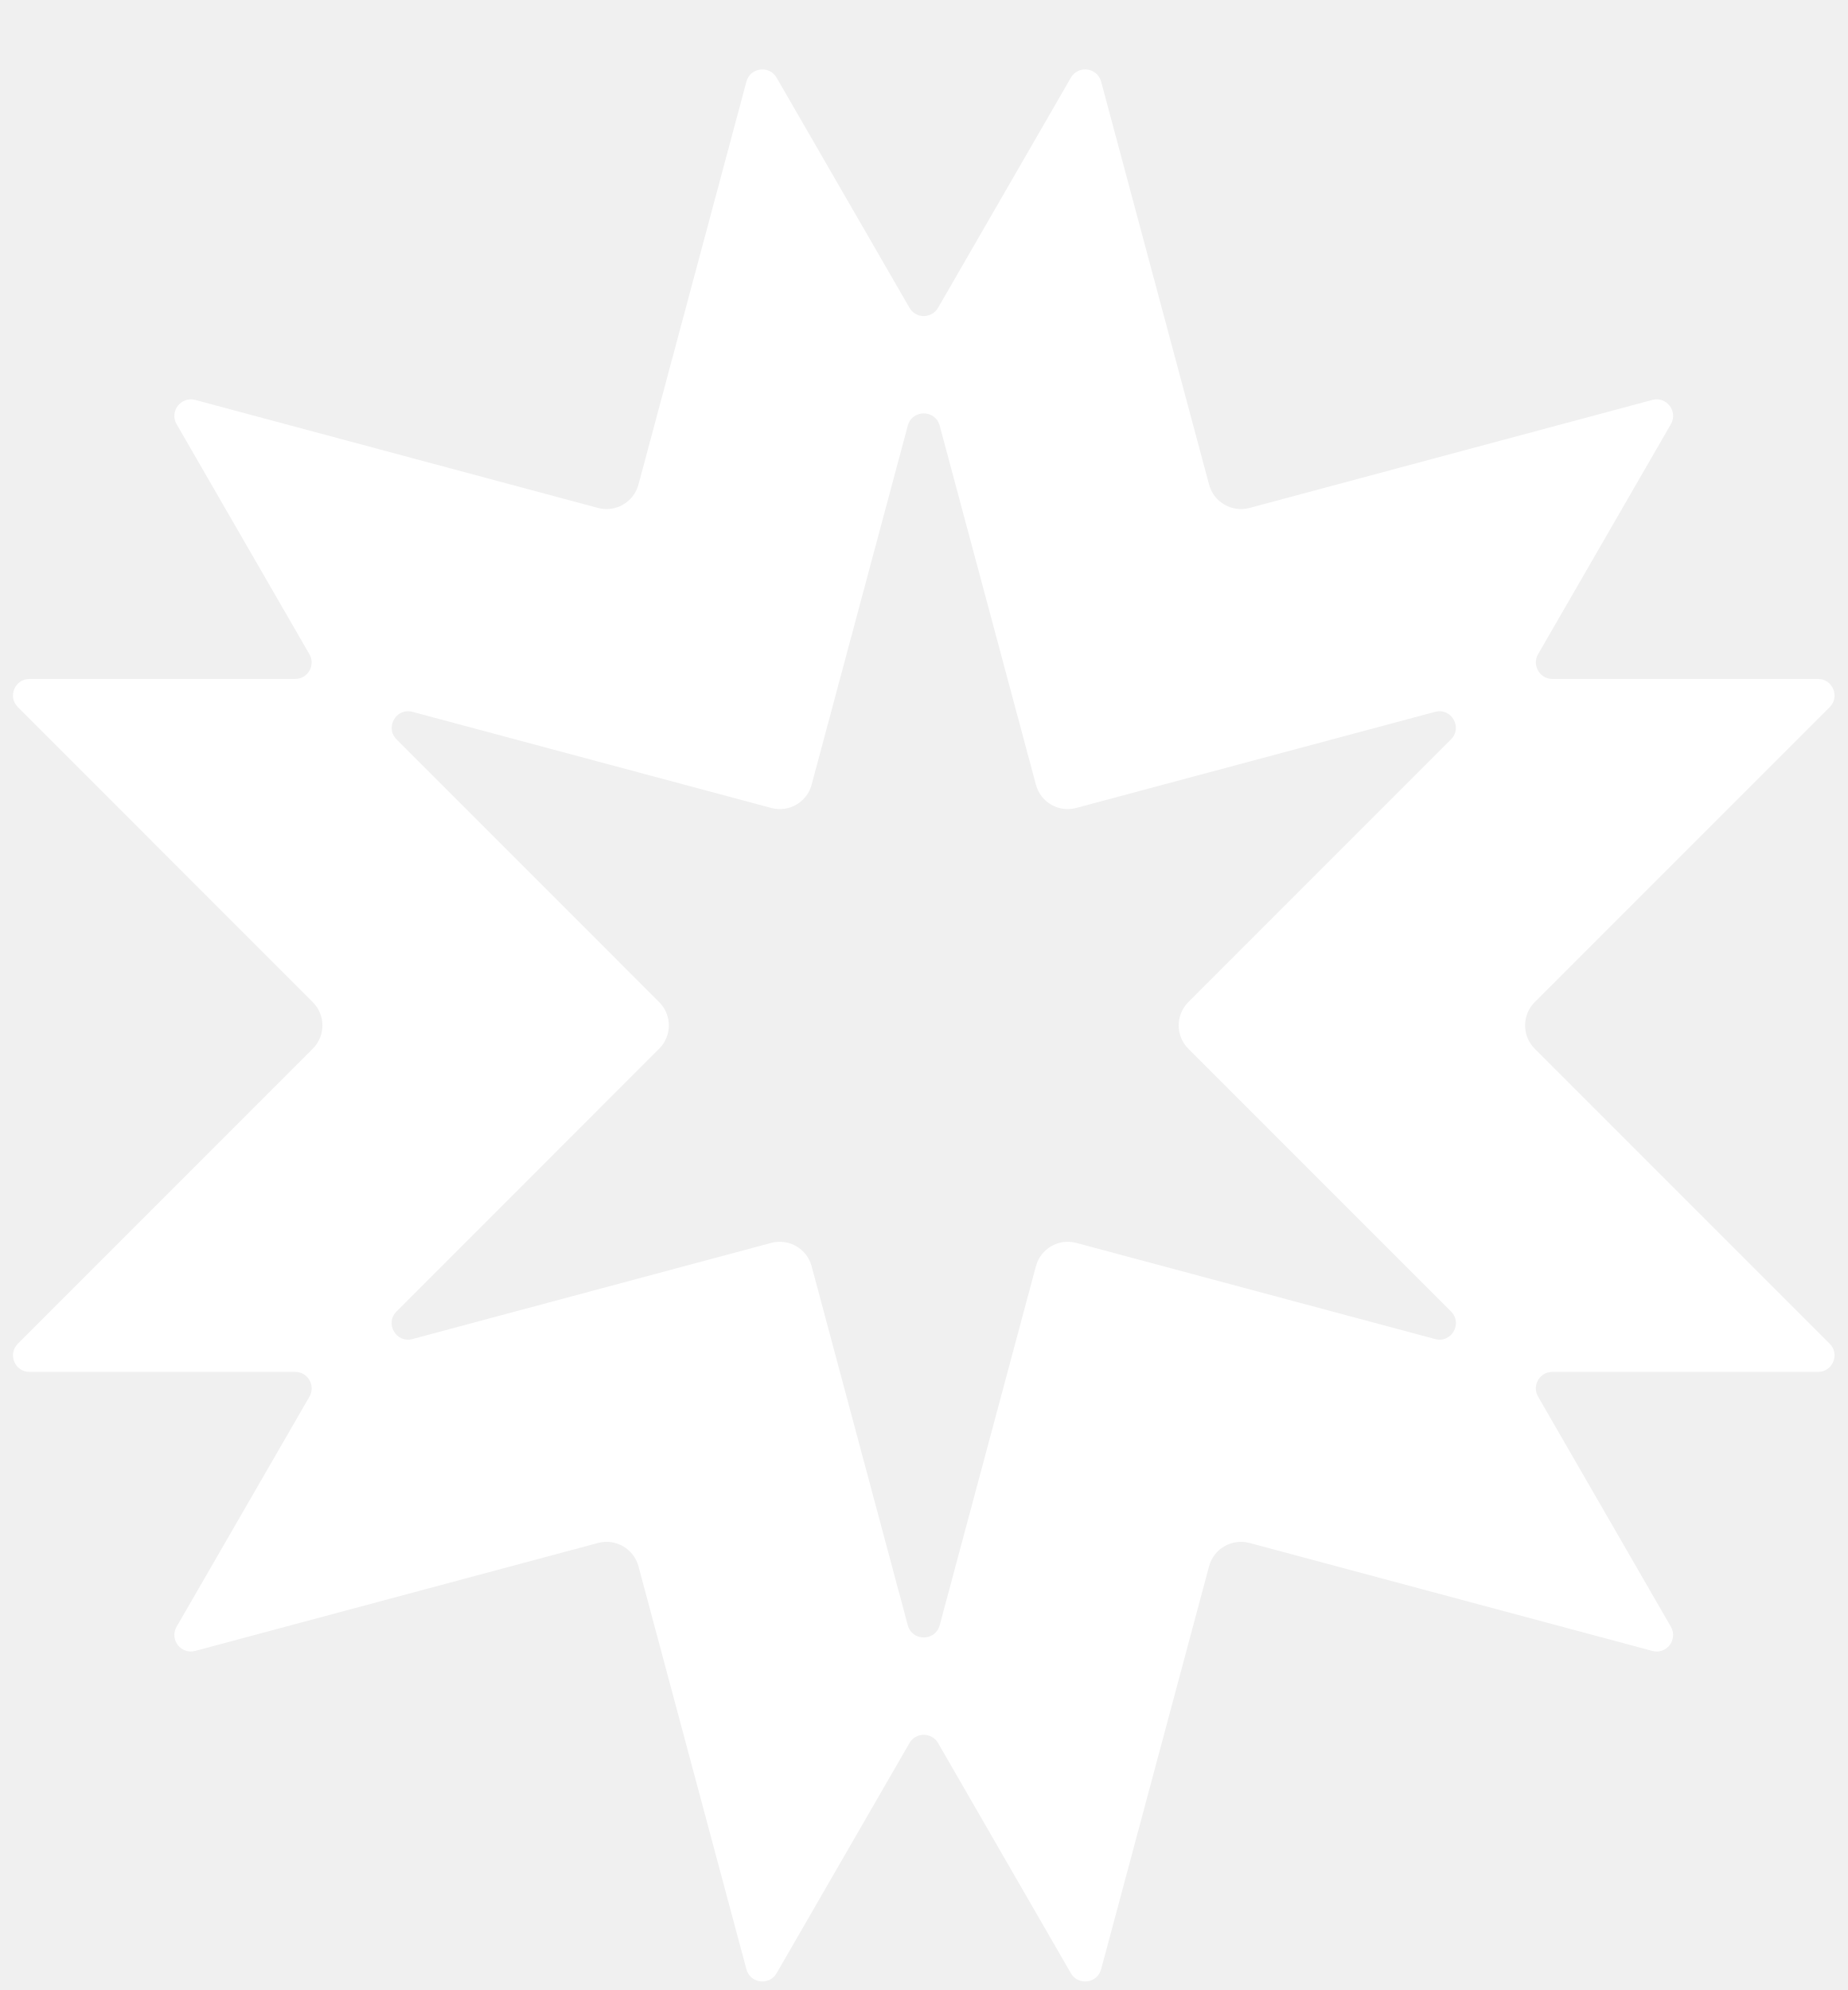
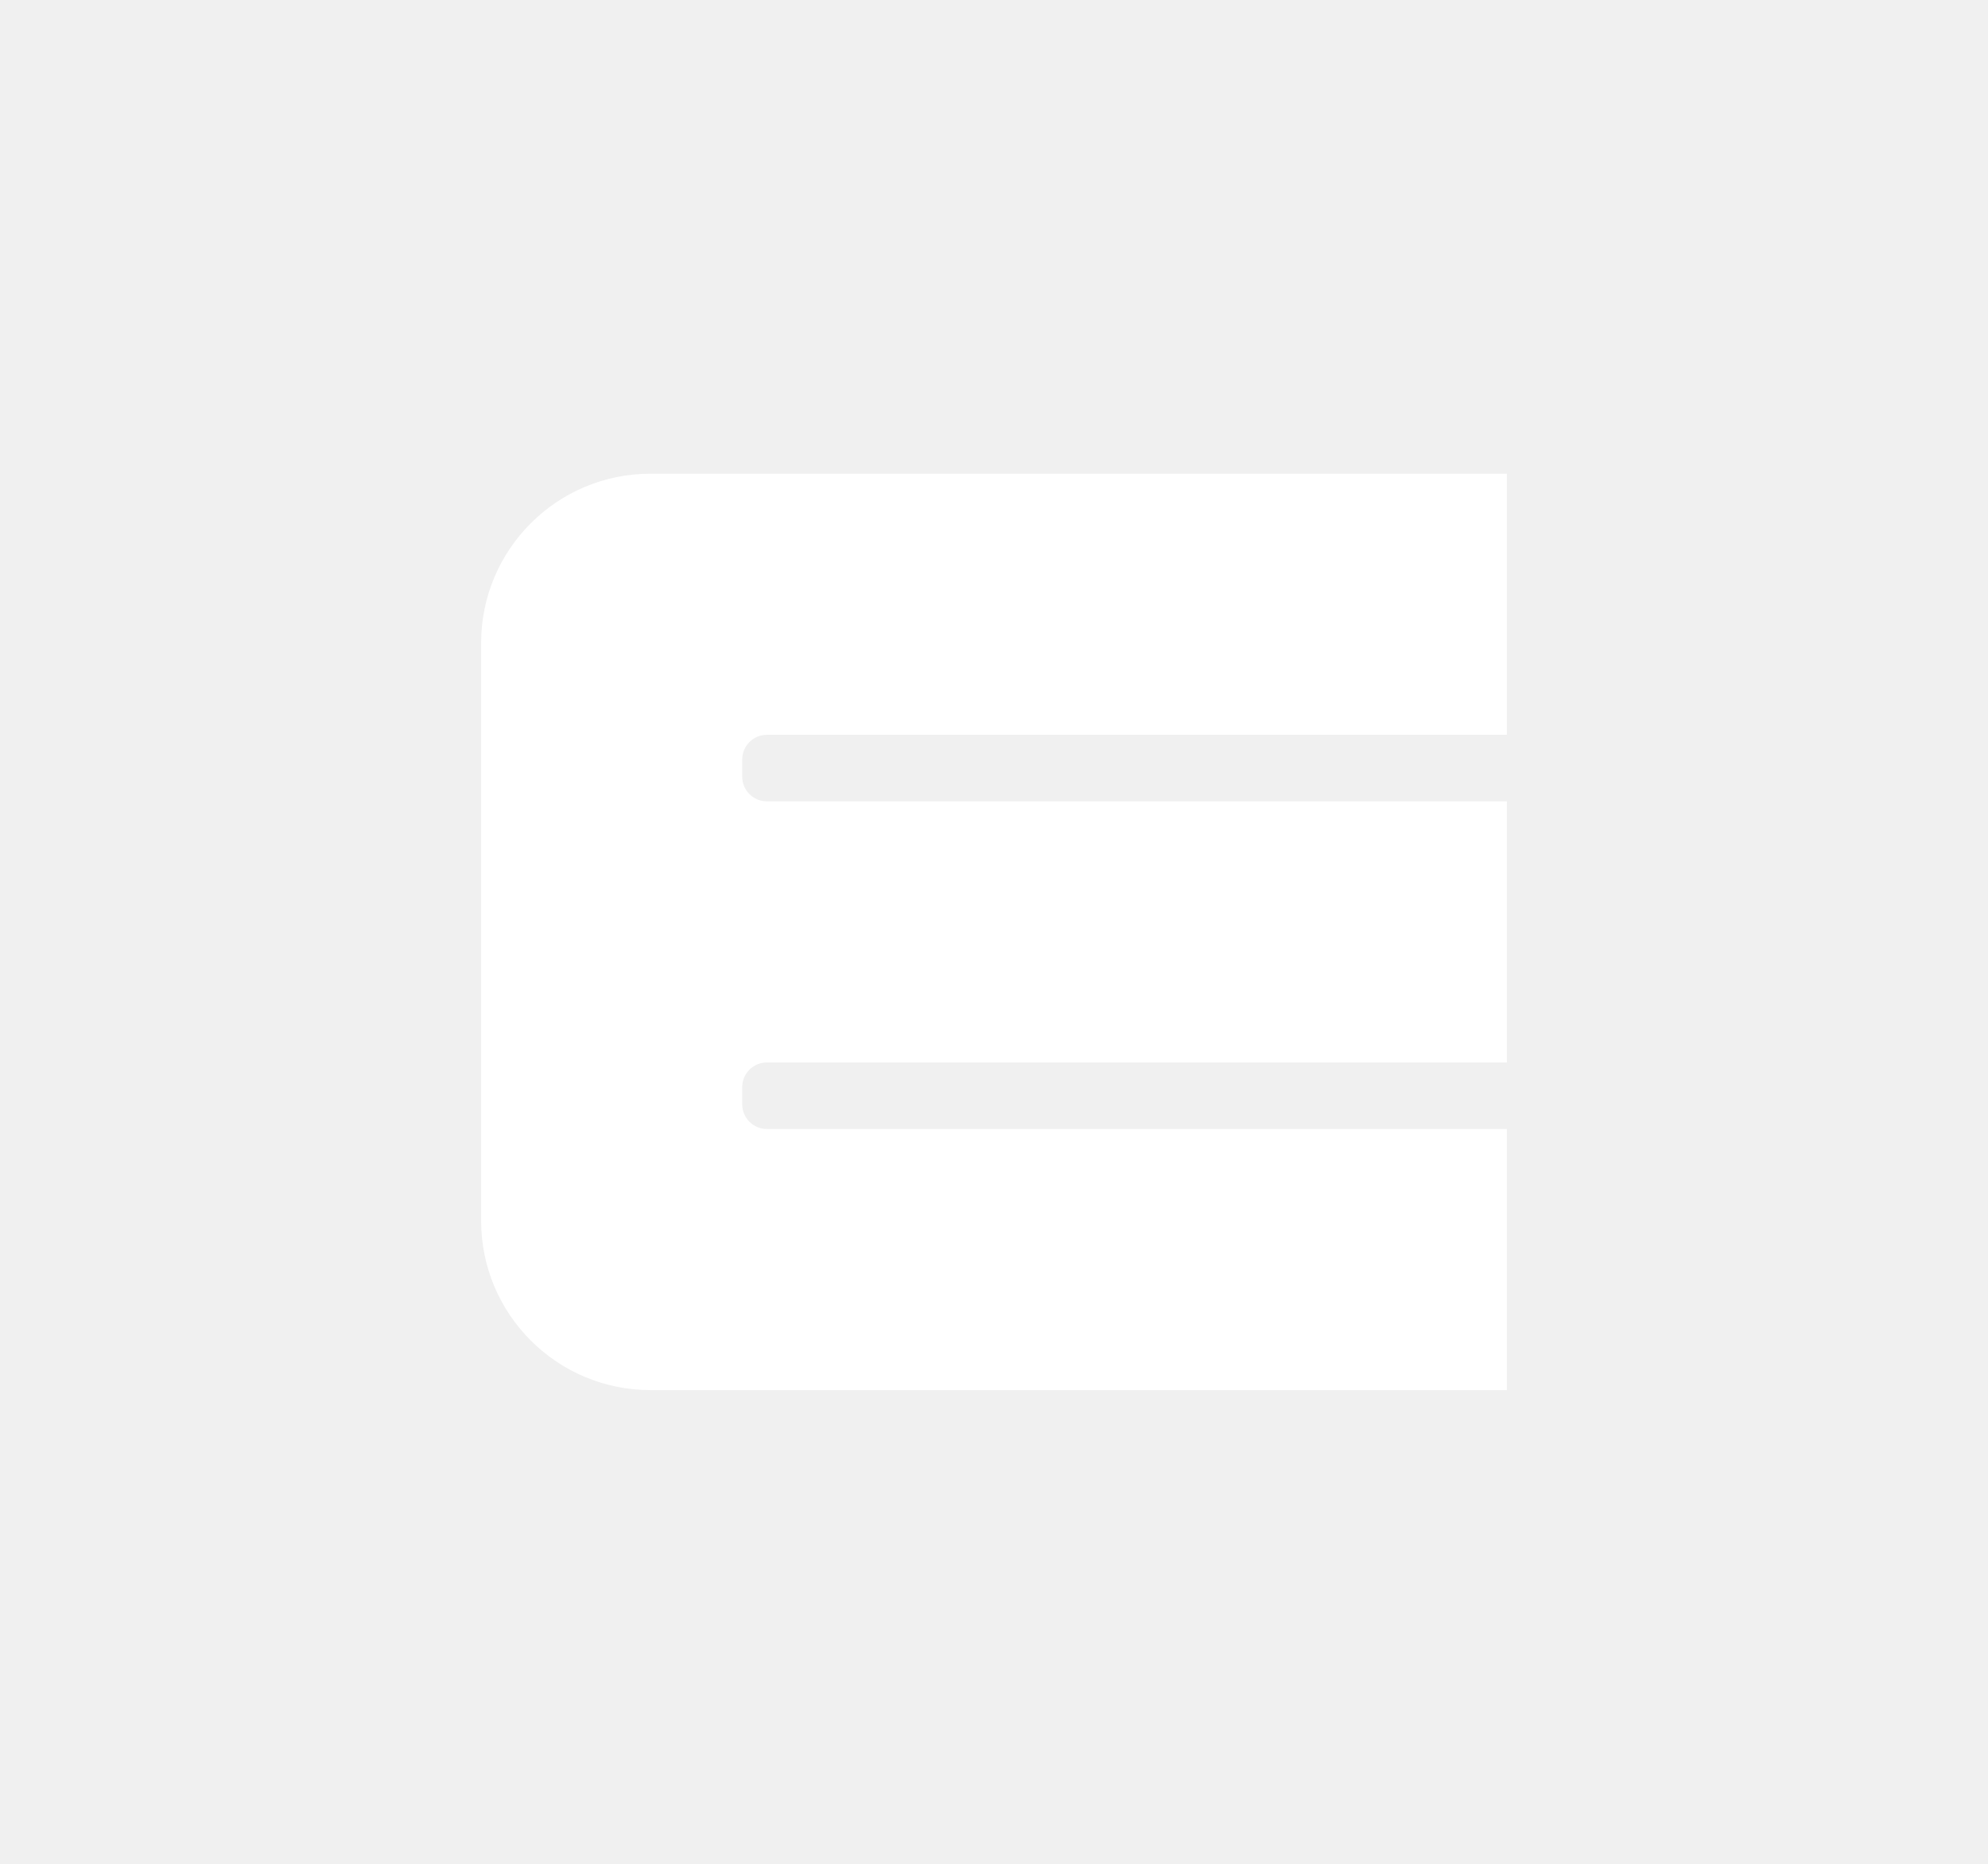
- <svg xmlns="http://www.w3.org/2000/svg" width="26" height="28" viewBox="0 0 26 28" fill="none">
-   <path fill-rule="evenodd" clip-rule="evenodd" d="M21.846 19.303C21.667 19.303 21.555 19.496 21.645 19.651L23.514 22.889C23.617 23.068 23.453 23.283 23.253 23.229L17.584 21.71C17.336 21.644 17.081 21.791 17.015 22.038L15.496 27.708C15.442 27.908 15.174 27.943 15.07 27.764L13.201 24.525C13.111 24.371 12.888 24.371 12.799 24.525L10.929 27.764C10.826 27.943 10.557 27.908 10.504 27.708L8.985 22.038C8.918 21.791 8.664 21.644 8.416 21.71L2.747 23.229C2.547 23.283 2.382 23.068 2.485 22.889L4.355 19.651C4.444 19.496 4.332 19.303 4.154 19.303L0.415 19.303C0.208 19.303 0.105 19.053 0.251 18.907L4.401 14.756C4.583 14.575 4.583 14.281 4.401 14.1L0.251 9.949C0.105 9.803 0.208 9.553 0.415 9.553L4.153 9.553C4.332 9.553 4.444 9.36 4.354 9.205L2.485 5.968C2.382 5.789 2.547 5.574 2.747 5.627L8.416 7.147C8.664 7.213 8.918 7.066 8.985 6.818L10.504 1.149C10.557 0.949 10.826 0.914 10.929 1.093L12.799 4.331C12.888 4.486 13.111 4.486 13.201 4.331L15.07 1.093C15.174 0.914 15.442 0.949 15.496 1.149L17.015 6.818C17.081 7.066 17.336 7.213 17.584 7.147L23.253 5.627C23.453 5.574 23.617 5.789 23.514 5.968L21.645 9.205C21.556 9.36 21.668 9.553 21.846 9.553L25.584 9.553C25.791 9.553 25.895 9.803 25.749 9.949L21.598 14.1C21.417 14.281 21.417 14.575 21.598 14.756L25.749 18.907C25.895 19.053 25.791 19.303 25.584 19.303L21.846 19.303ZM20.419 10.404C20.587 10.236 20.424 9.954 20.195 10.016L15.146 11.368C14.898 11.435 14.644 11.288 14.578 11.04L13.224 5.989C13.162 5.759 12.837 5.759 12.775 5.989L11.422 11.04C11.356 11.288 11.101 11.435 10.853 11.368L5.805 10.016C5.576 9.954 5.413 10.236 5.581 10.404L9.276 14.1C9.458 14.281 9.458 14.575 9.276 14.756L5.58 18.453C5.412 18.621 5.575 18.903 5.804 18.841L10.853 17.488C11.101 17.422 11.356 17.569 11.422 17.817L12.775 22.868C12.837 23.097 13.162 23.097 13.224 22.868L14.578 17.817C14.644 17.569 14.898 17.422 15.146 17.488L20.196 18.841C20.425 18.903 20.588 18.621 20.42 18.453L16.723 14.756C16.542 14.575 16.542 14.281 16.723 14.1L20.419 10.404Z" fill="white" />
+ <svg xmlns="http://www.w3.org/2000/svg" width="64" height="60" viewBox="0 0 64 60" fill="none">
+   <path d="M48.511 15.25V23.655H24.688C24.25 23.655 23.895 24.011 23.895 24.448V25.005C23.895 25.442 24.25 25.797 24.688 25.797H48.511V34.203H24.688C24.25 34.203 23.895 34.558 23.895 34.995V35.552C23.895 35.989 24.25 36.345 24.688 36.345H48.511V44.75H20.94C17.93 44.75 15.49 42.309 15.489 39.299V20.701C15.489 17.691 17.93 15.25 20.94 15.25H48.511Z" fill="white" />
</svg>
